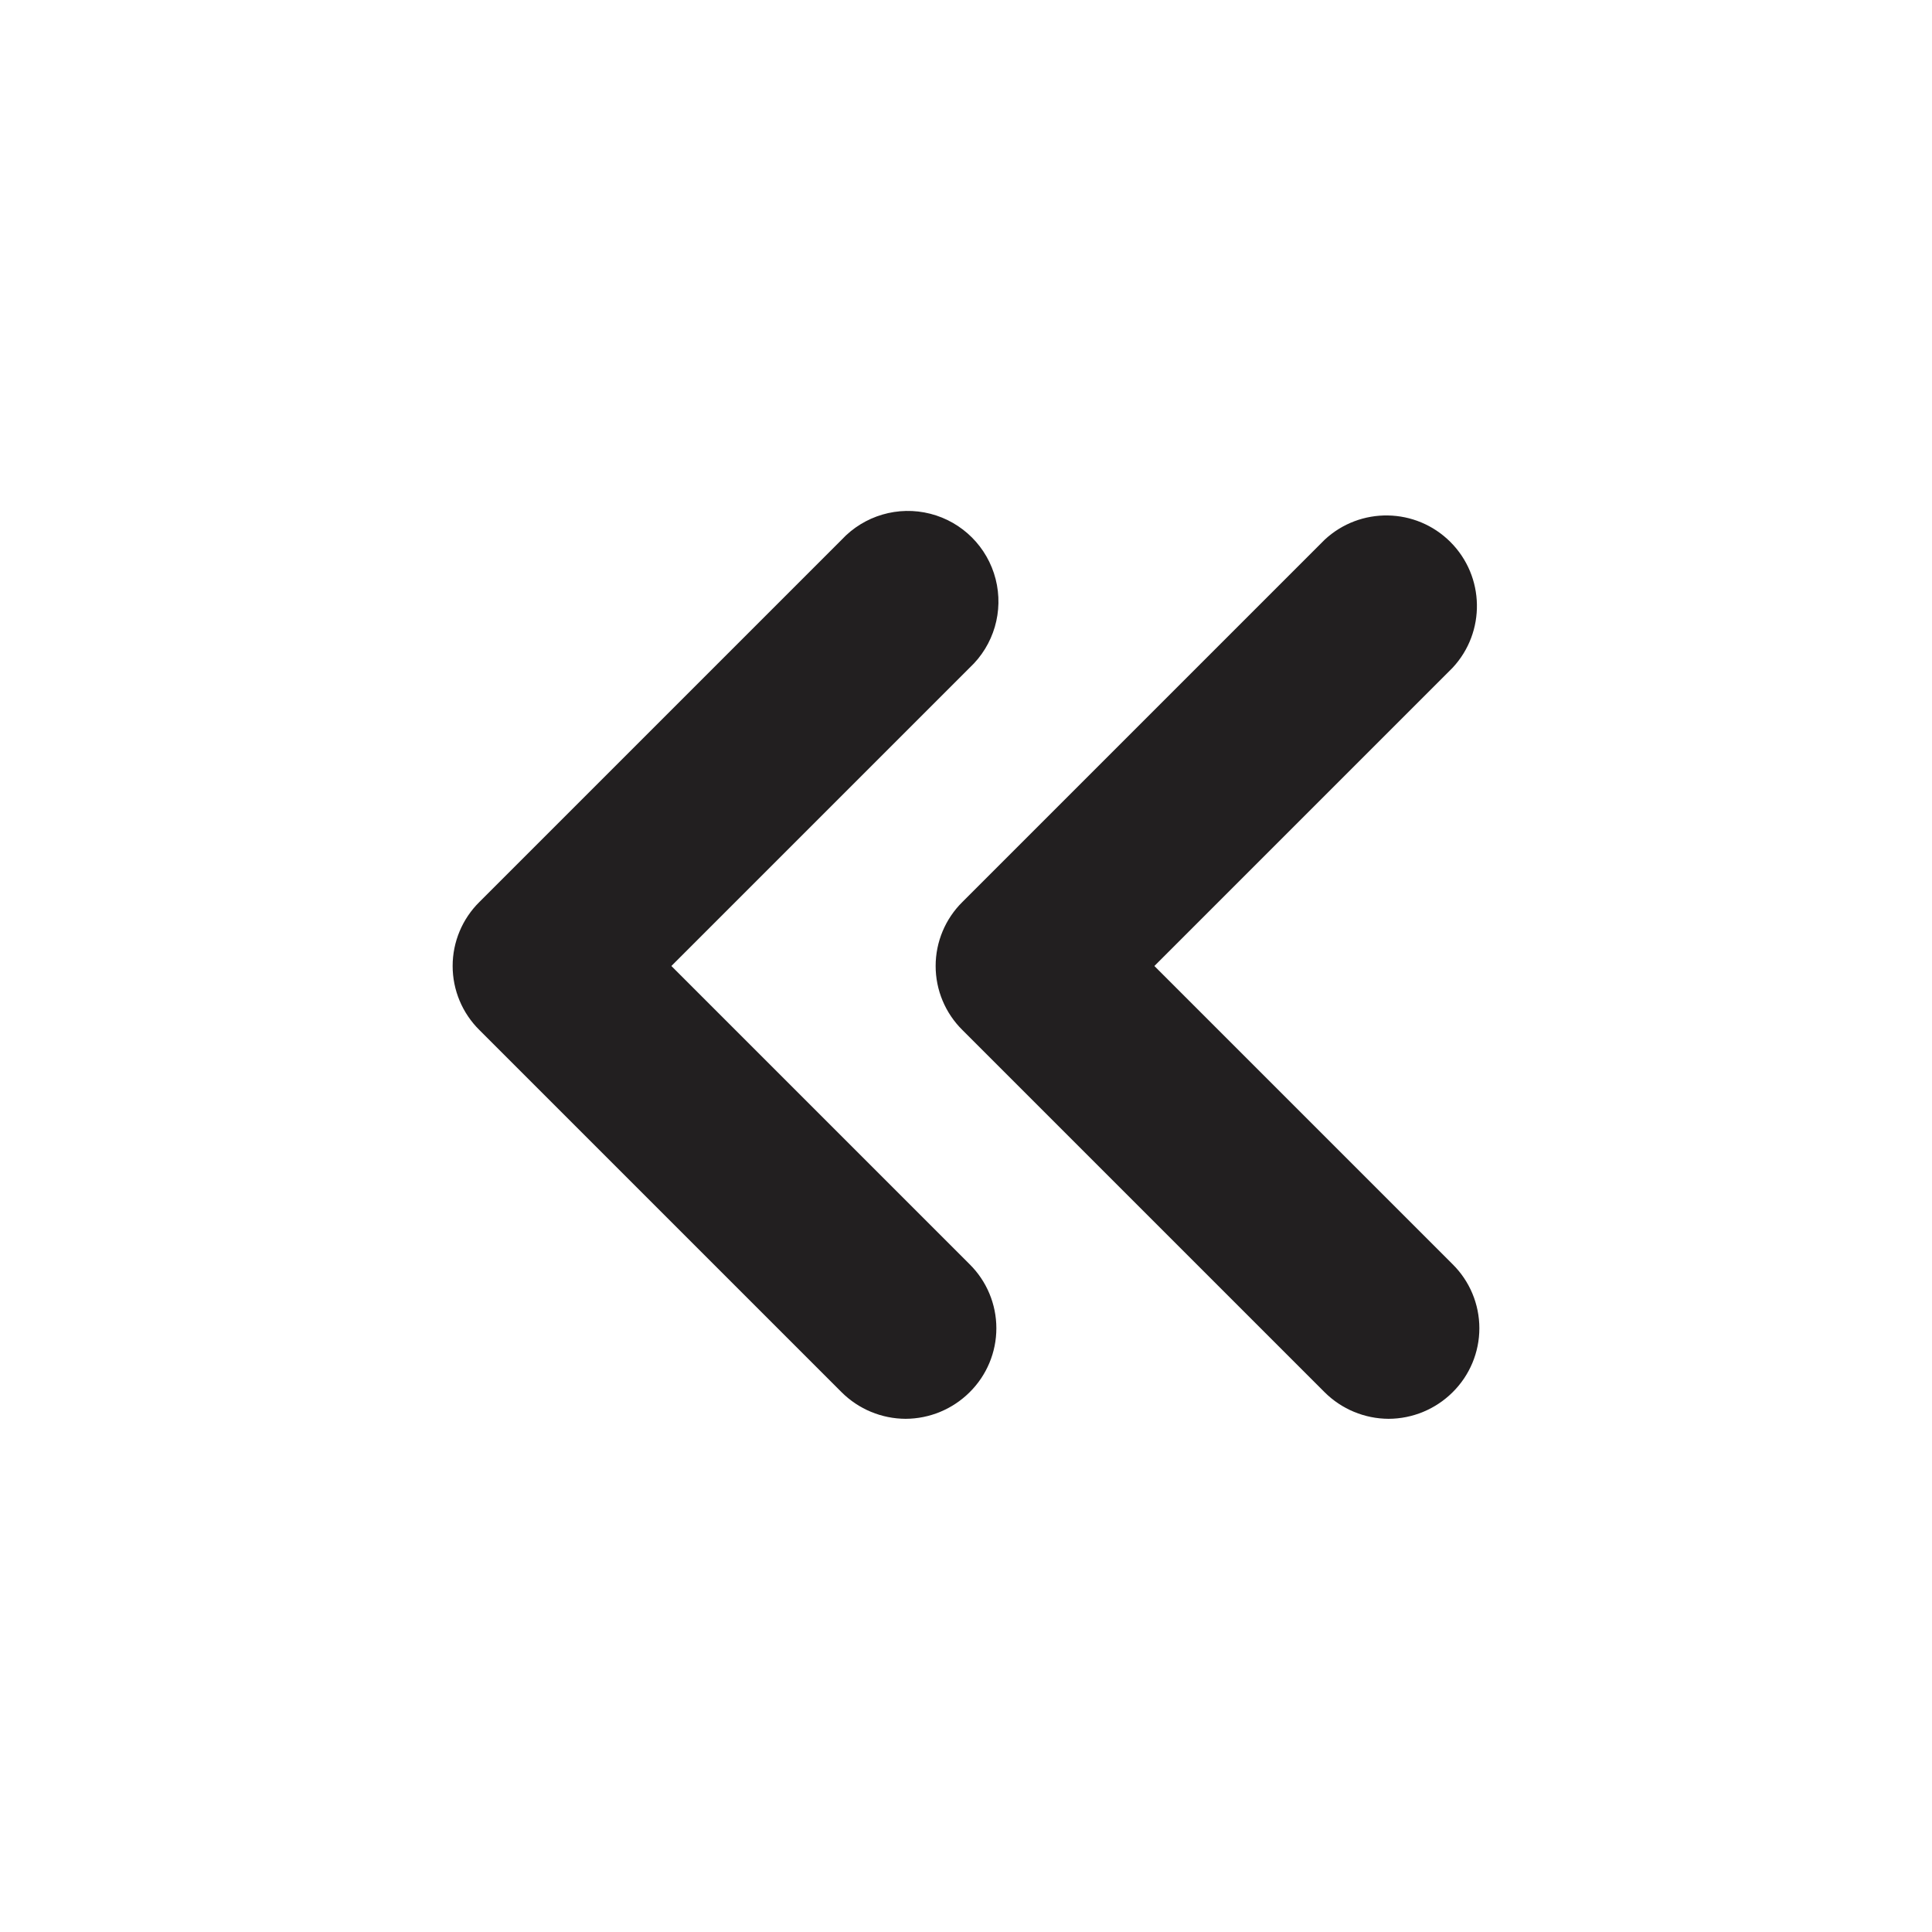
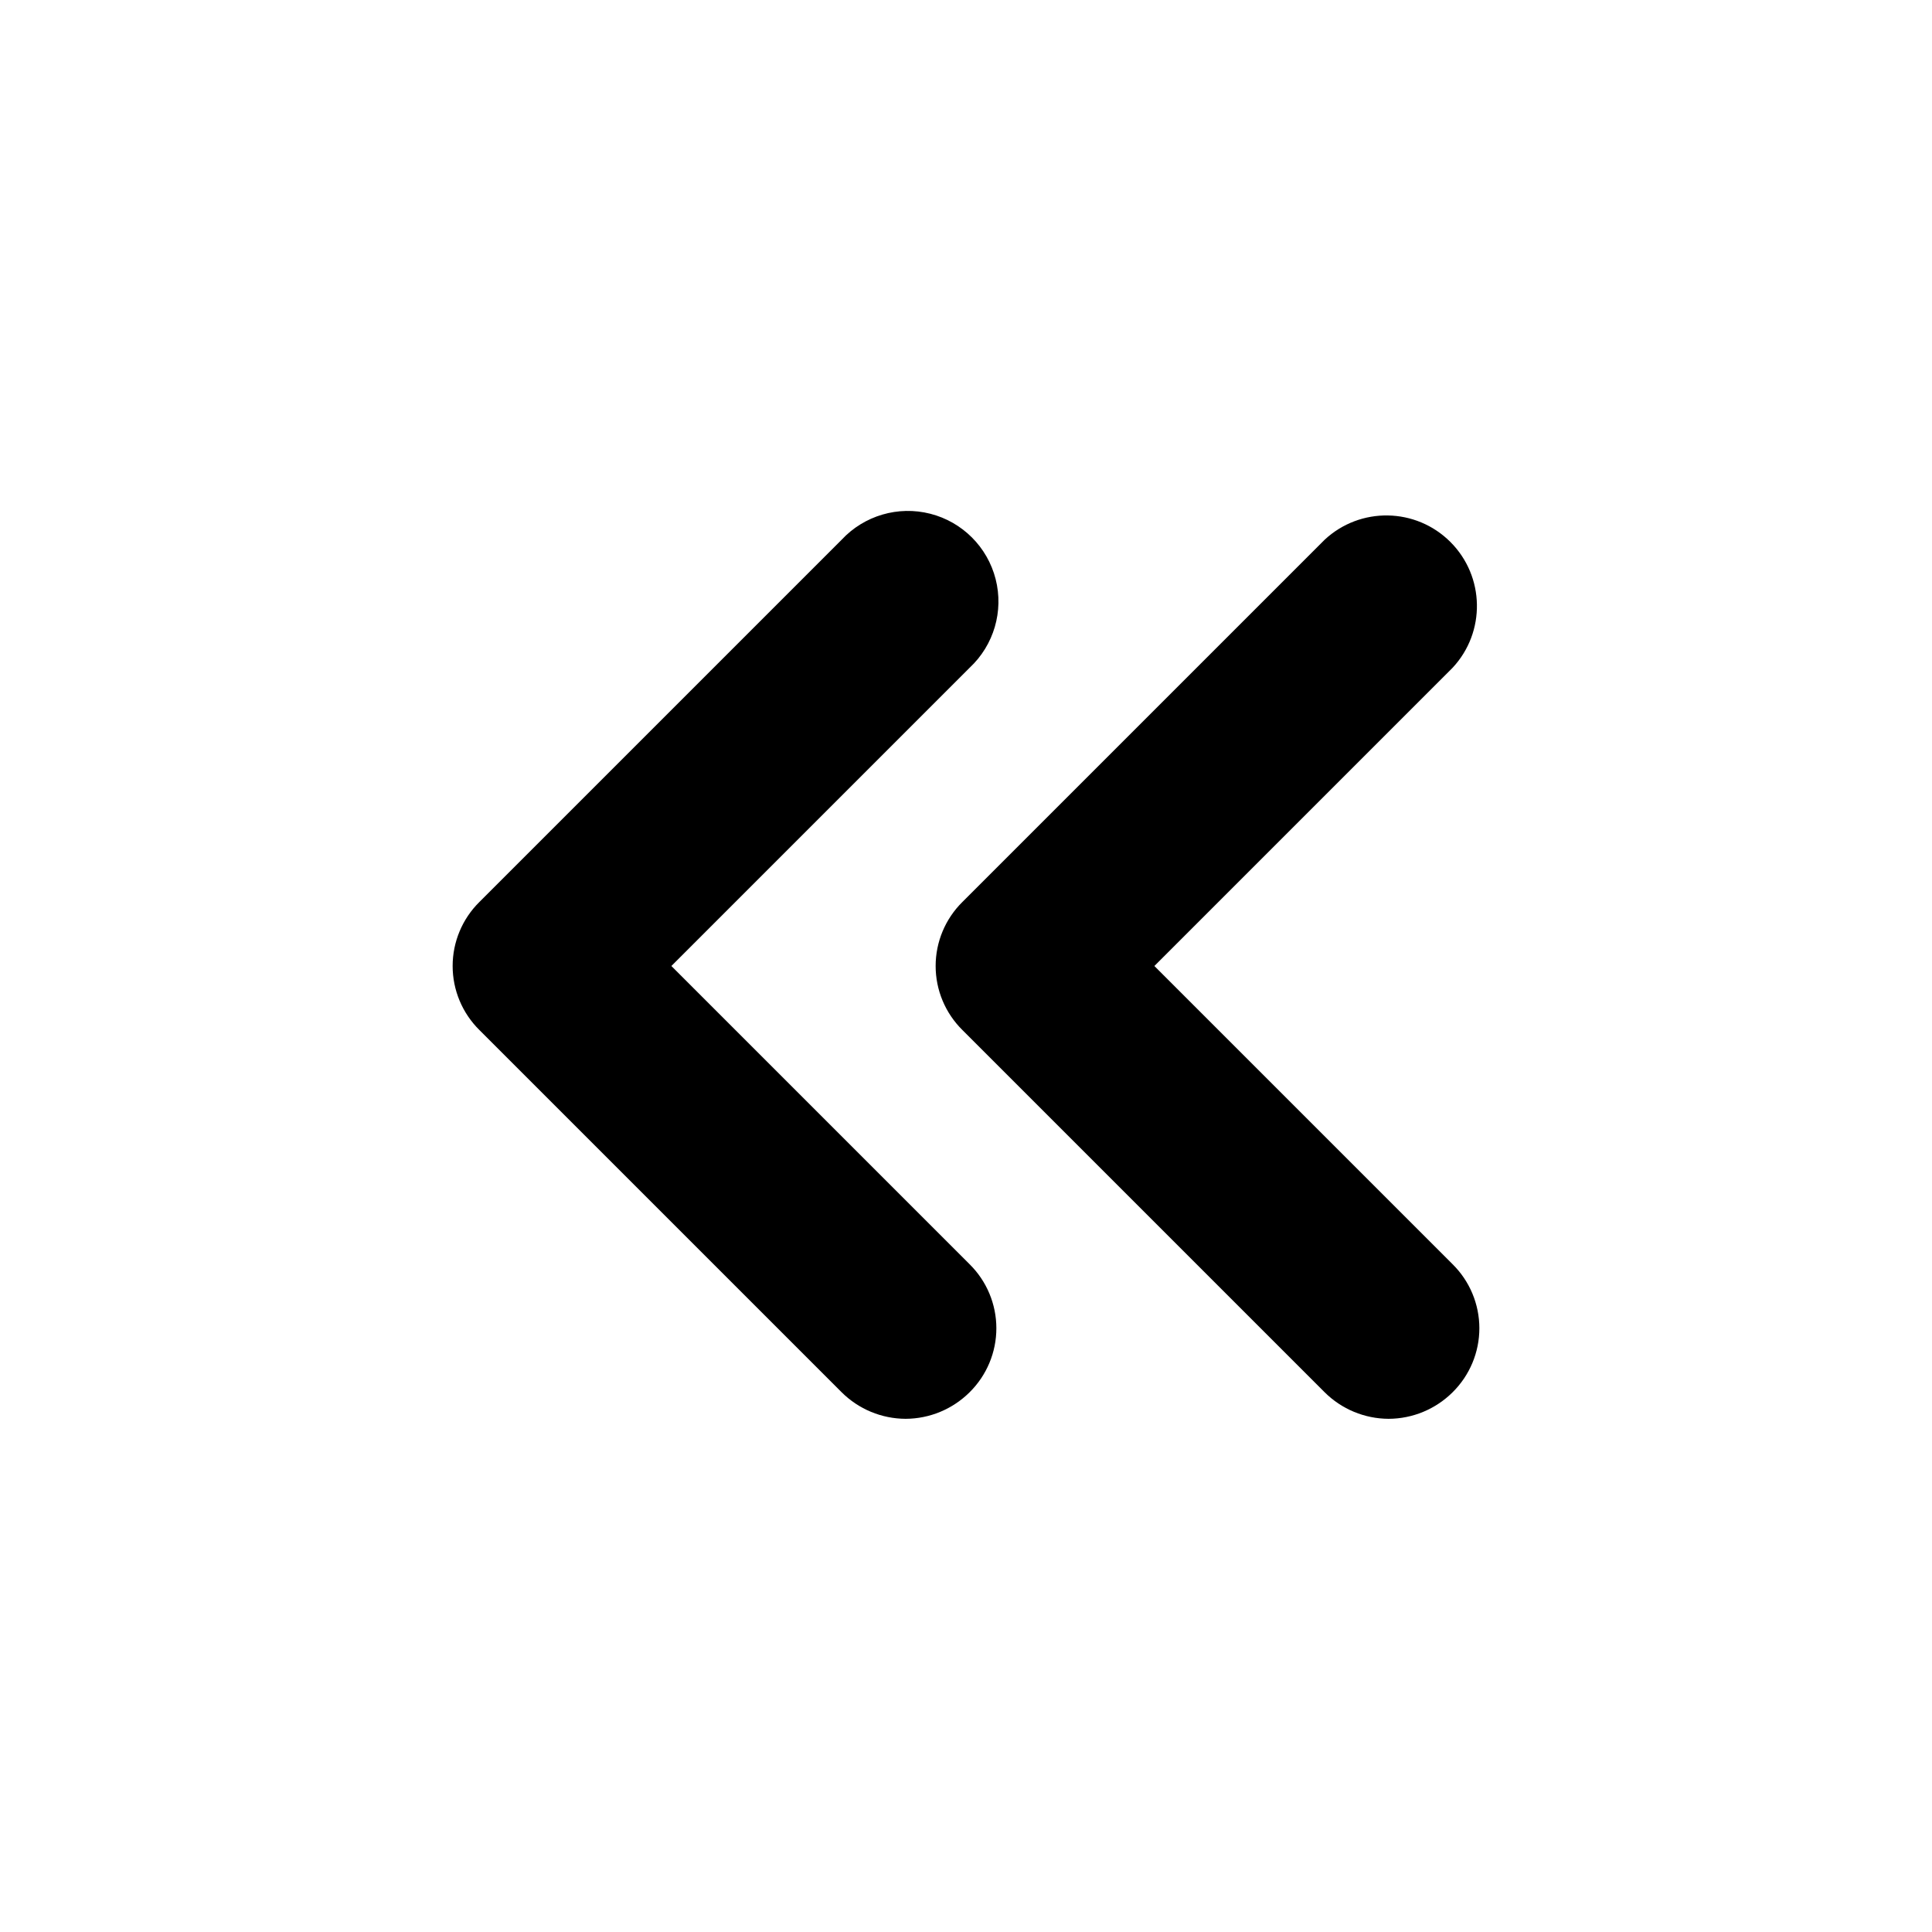
<svg xmlns="http://www.w3.org/2000/svg" fill="currentColor" aria-hidden="true" viewBox="0 0 32 32">
-   <path fill="#221f20" d="M23 23.5a1.51 1.51 0 01-1.06-.44l-6-6a1.49 1.49 0 010-2.12l6-6a1.5 1.5 0 012.12 2.12L19.12 16l4.94 4.94a1.49 1.49 0 010 2.12 1.51 1.51 0 01-1.06.44zm-8 0a1.51 1.51 0 01-1.06-.44l-6-6a1.49 1.49 0 010-2.12l6-6a1.5 1.5 0 112.12 2.12L11.12 16l4.94 4.94a1.49 1.49 0 010 2.12 1.51 1.51 0 01-1.06.44z" />
+   <path d="M23 23.5a1.51 1.51 0 01-1.06-.44l-6-6a1.49 1.49 0 010-2.12l6-6a1.5 1.5 0 012.12 2.12L19.12 16l4.94 4.94a1.49 1.49 0 010 2.12 1.51 1.51 0 01-1.06.44zm-8 0a1.51 1.51 0 01-1.06-.44l-6-6a1.49 1.49 0 010-2.12l6-6a1.5 1.5 0 112.12 2.12L11.12 16l4.94 4.94a1.49 1.49 0 010 2.12 1.51 1.51 0 01-1.06.44z" />
</svg>
